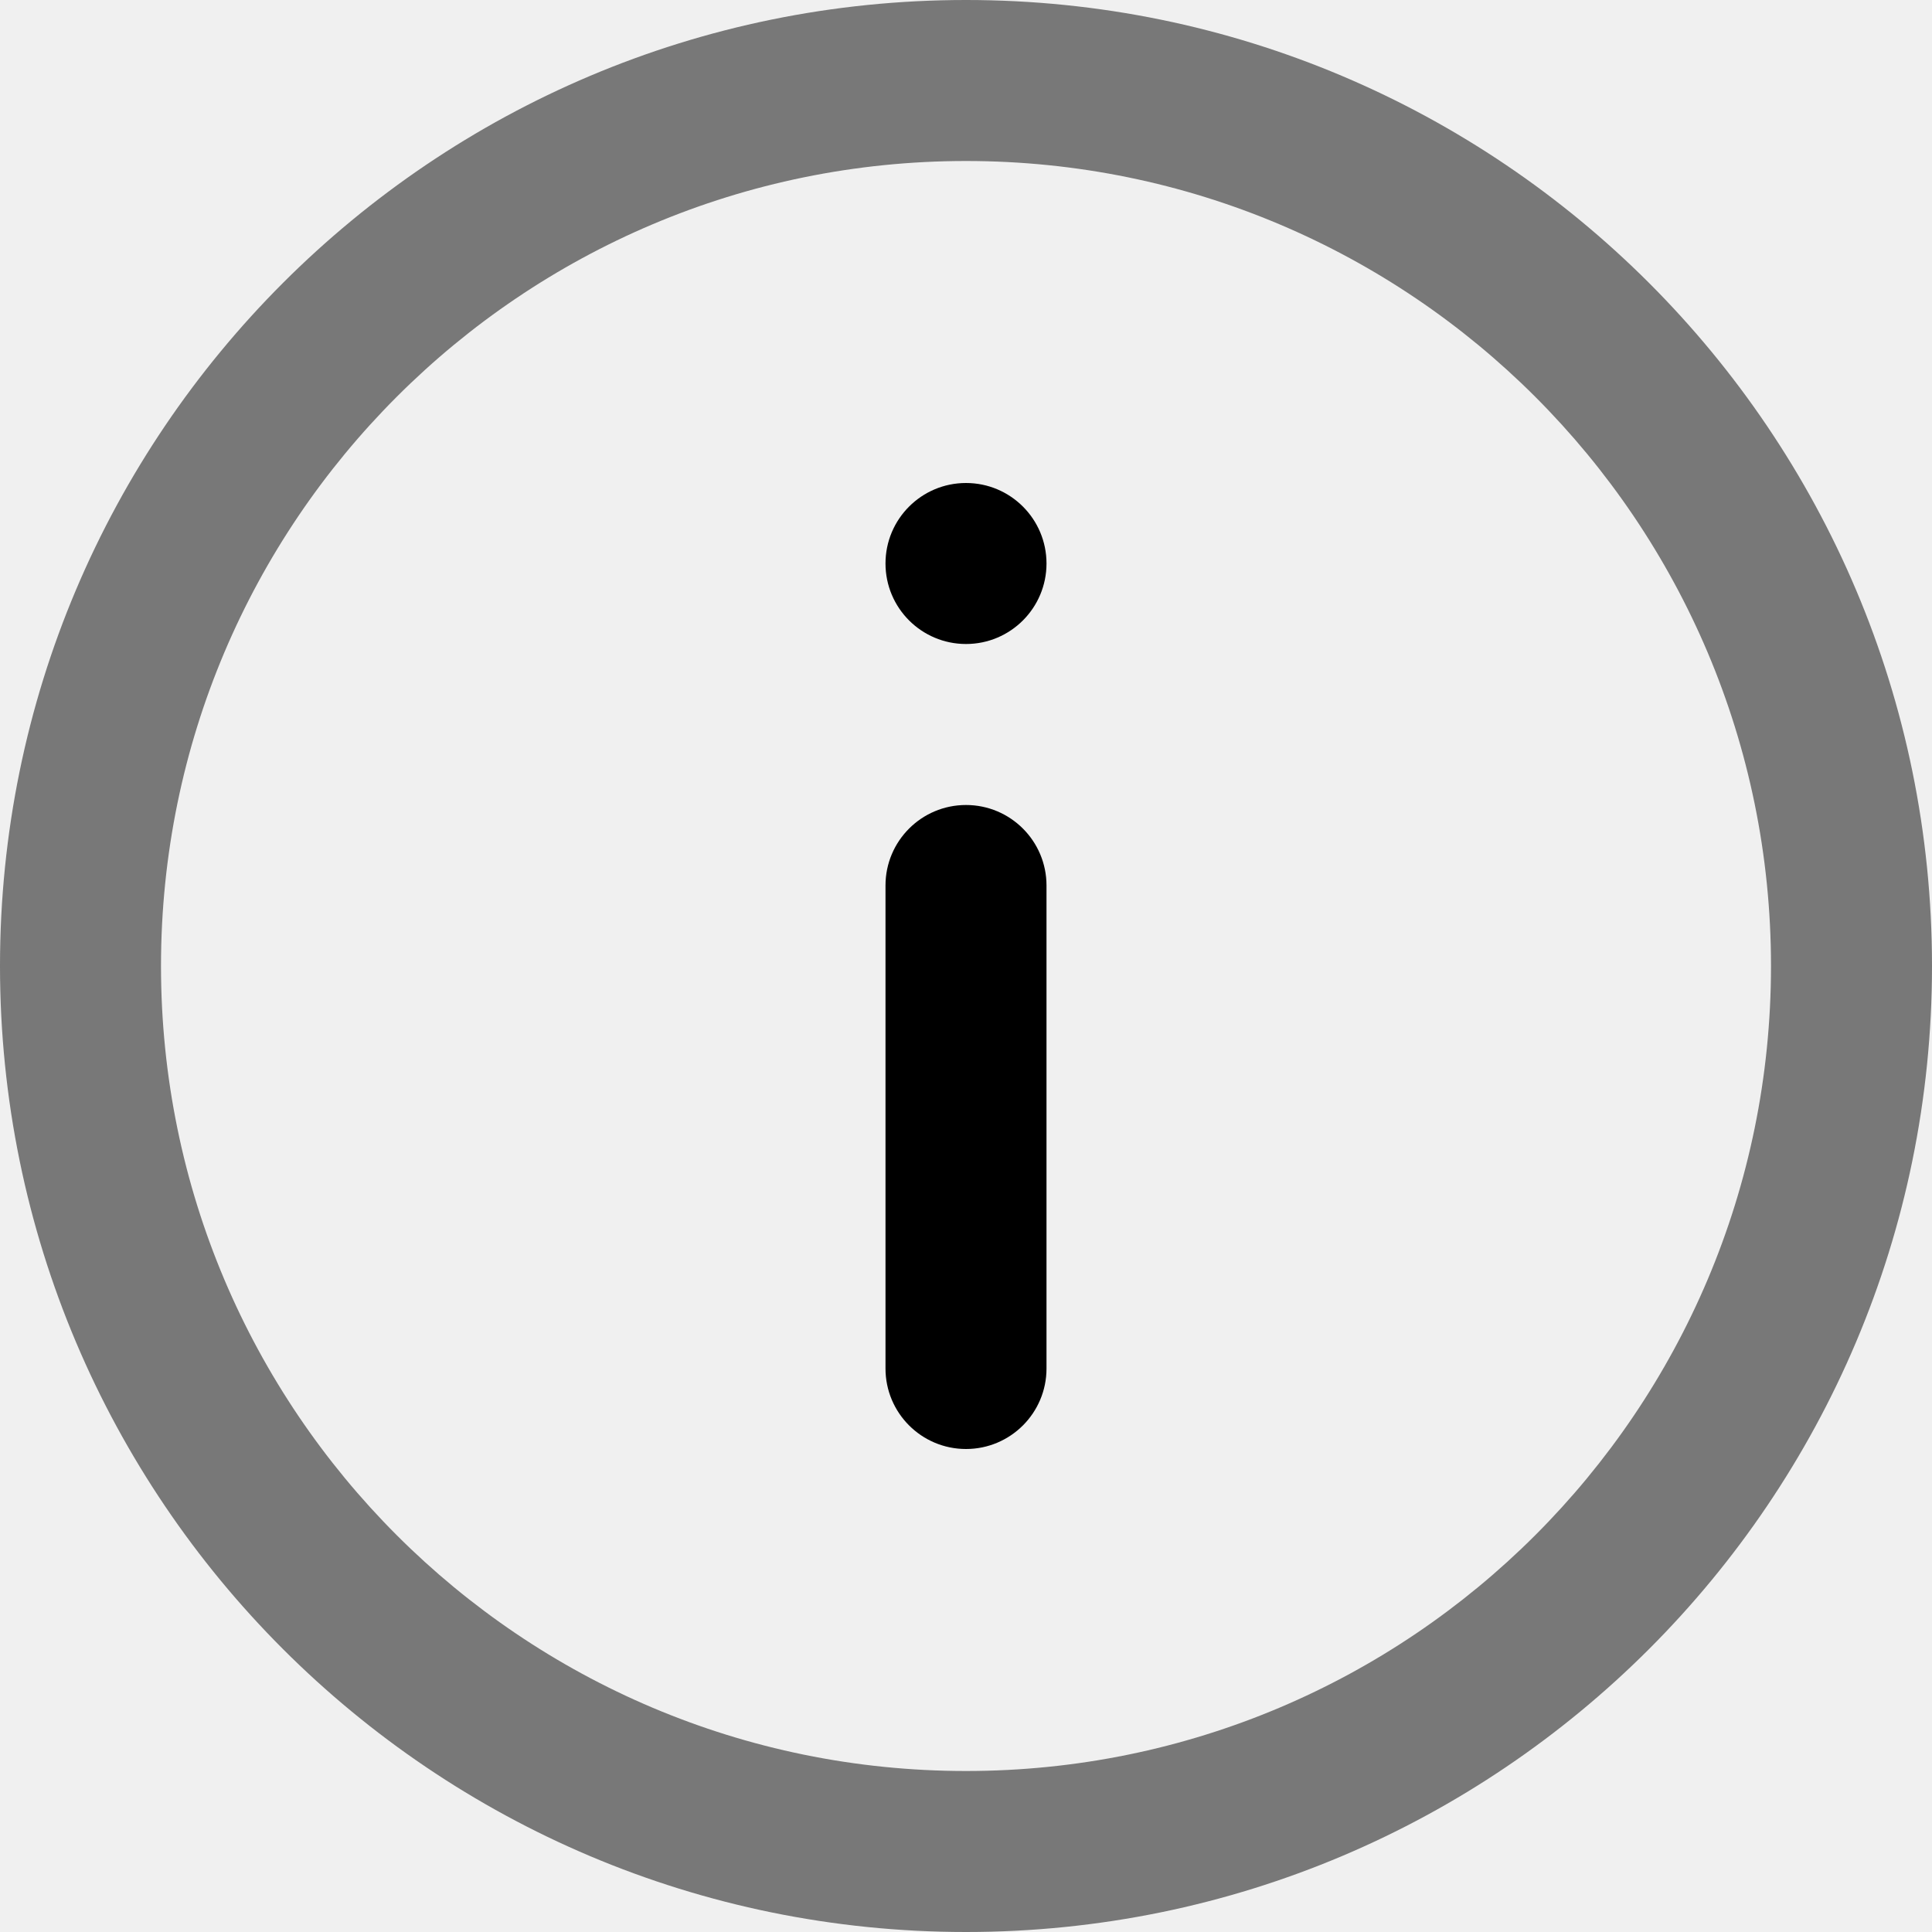
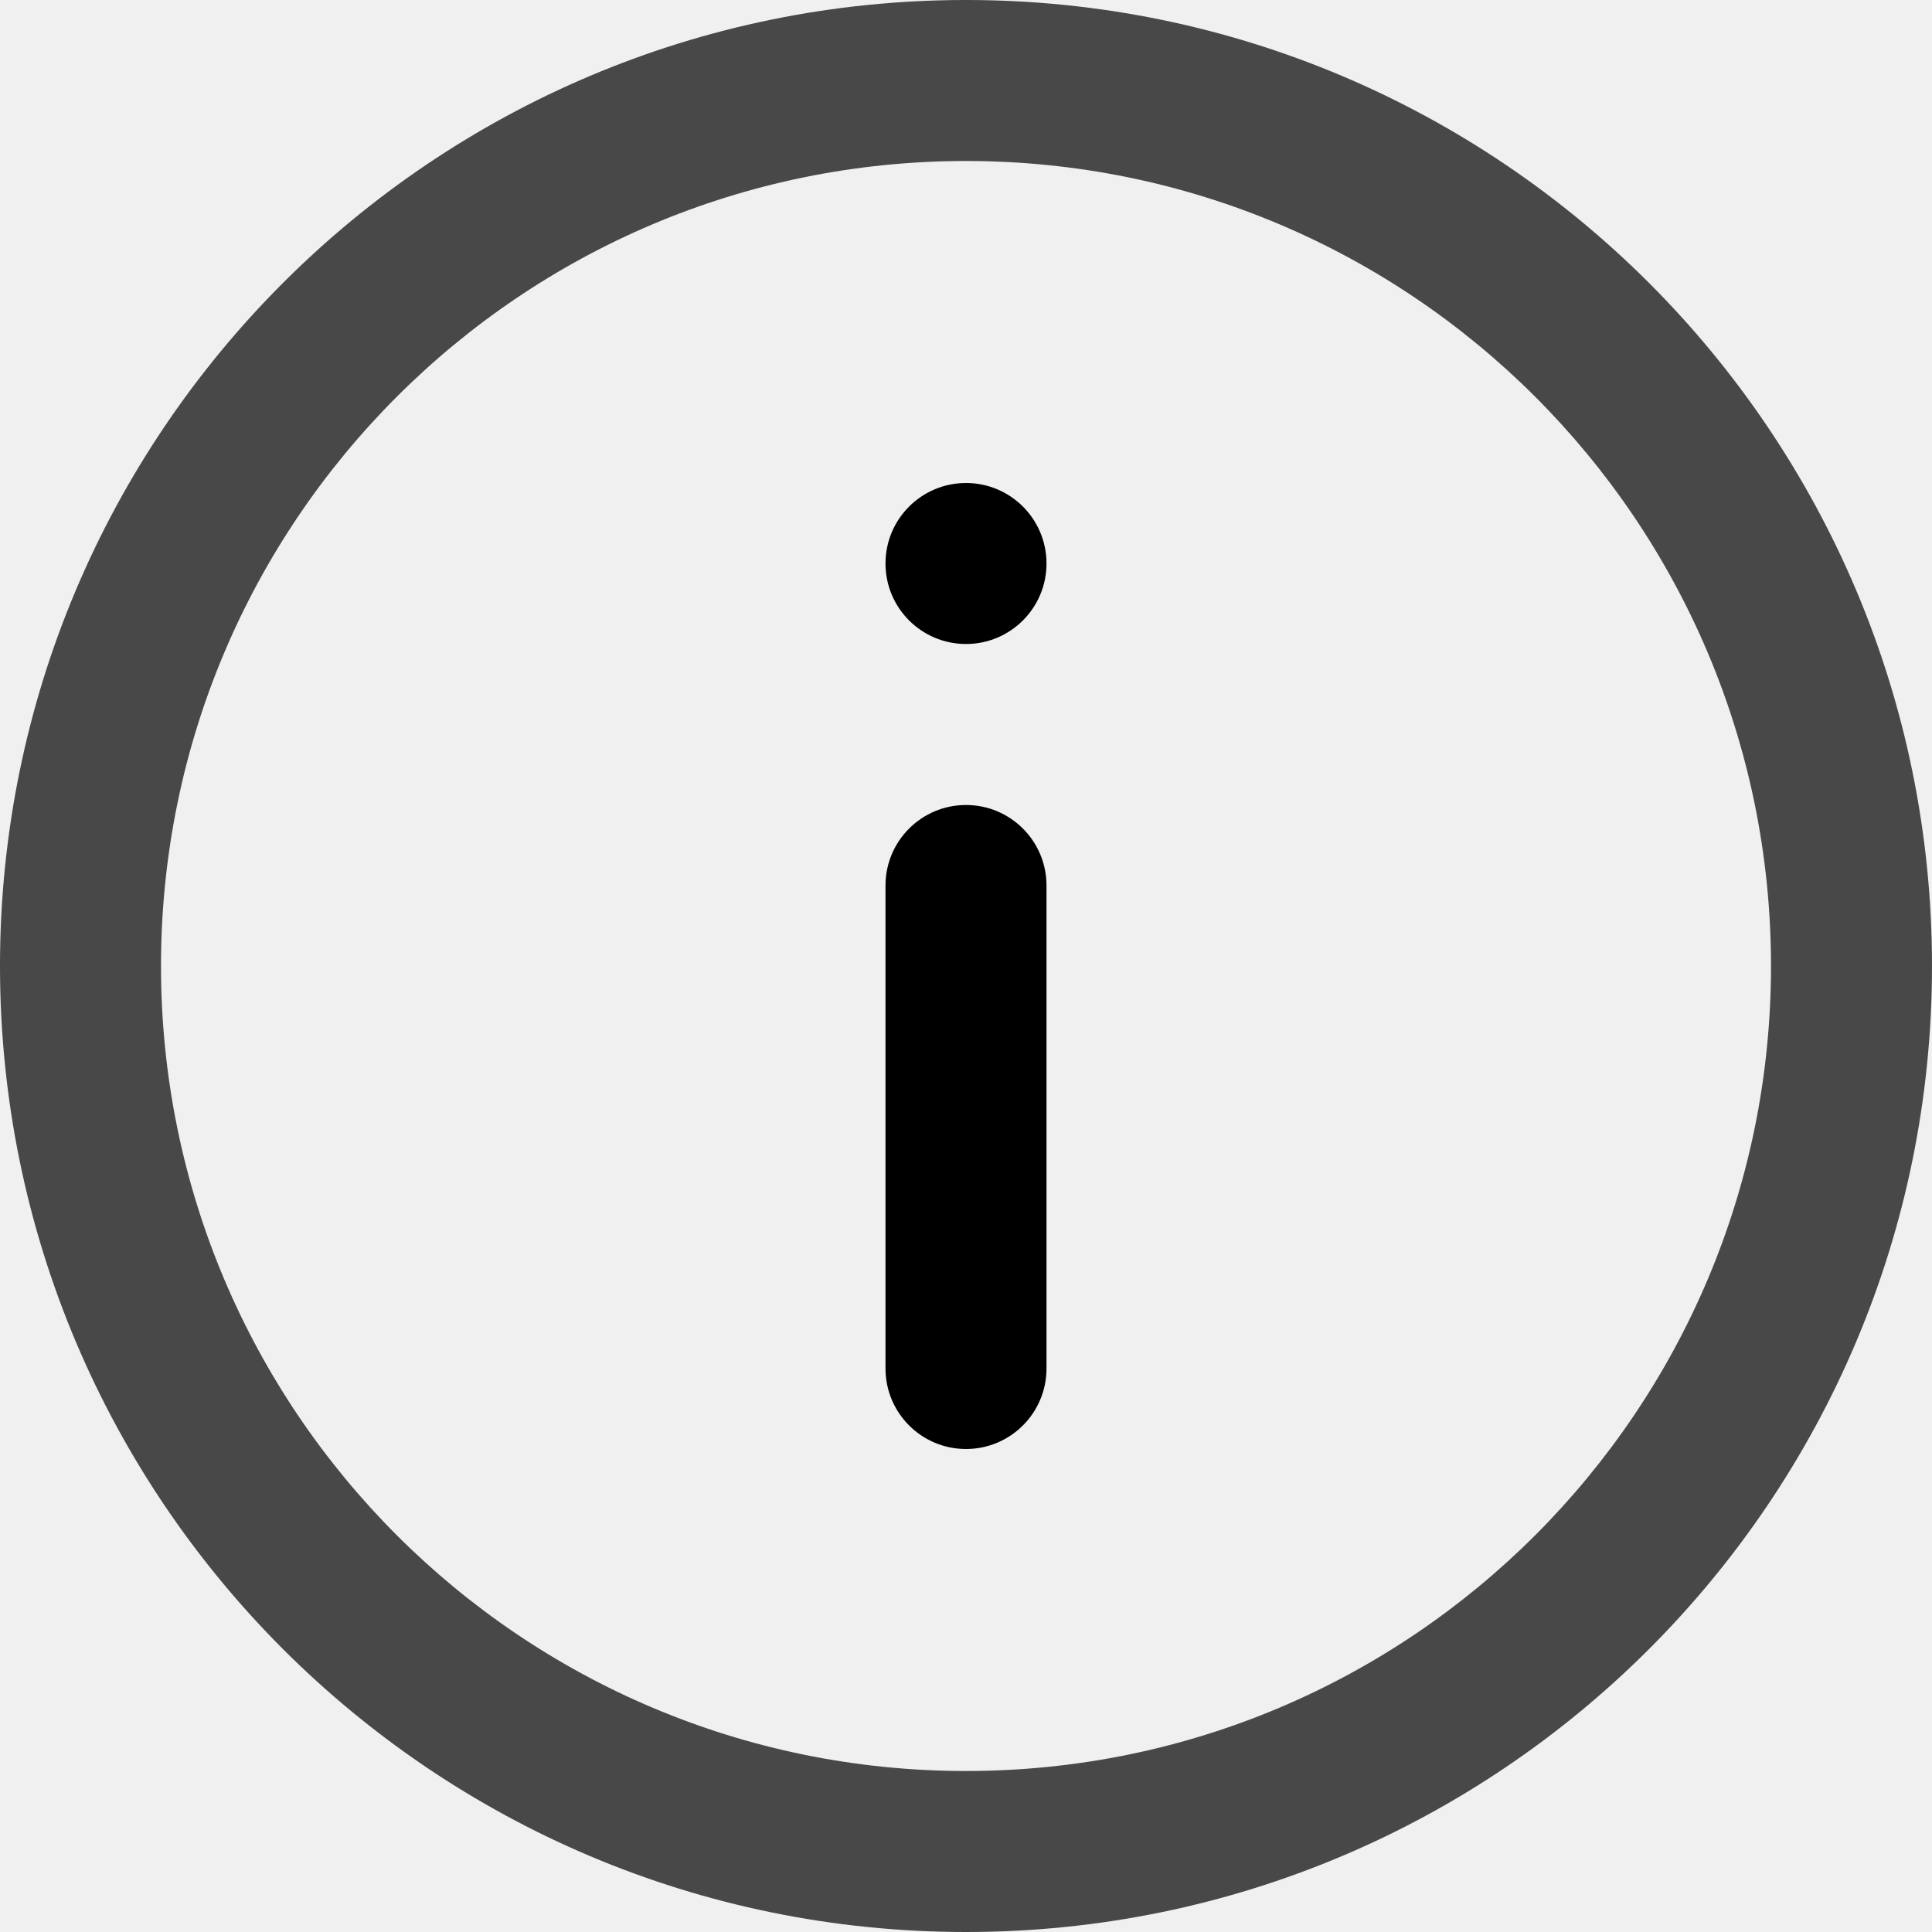
<svg xmlns="http://www.w3.org/2000/svg" width="24" height="24" viewBox="0 0 24 24">
-   <path opacity=".5" fill-rule="evenodd" clip-rule="evenodd" d="M12 2C6.477 2 2 6.477 2 12s4.477 10 10 10 10-4.477 10-10S17.523 2 12 2ZM0 12C0 5.373 5.373 0 12 0s12 5.373 12 12-5.373 12-12 12S0 18.627 0 12Z" />
-   <path fill-rule="evenodd" clip-rule="evenodd" d="M12 10a1 1 0 0 1 1 1v6a1 1 0 1 1-2 0v-6a1 1 0 0 1 1-1Z" />
-   <path d="M12 8a1 1 0 1 0 0-2 1 1 0 0 0 0 2Z" />
+   <g clip-path="url(#a)">
+     <path opacity=".7" fill-rule="evenodd" clip-rule="evenodd" d="M12 2C6.477 2 2 6.477 2 12s4.477 10 10 10 10-4.477 10-10S17.523 2 12 2ZM0 12C0 5.373 5.373 0 12 0s12 5.373 12 12-5.373 12-12 12S0 18.627 0 12Z" />
+     <path fill-rule="evenodd" clip-rule="evenodd" d="M12 10a1 1 0 0 1 1 1v6a1 1 0 1 1-2 0v-6a1 1 0 0 1 1-1Z" />
+     <path d="M12 8a1 1 0 1 0 0-2 1 1 0 0 0 0 2Z" />
+   </g>
+   <defs>
+     <clipPath id="a">
+       <path fill="#fff" d="M0 0h24v24H0z" />
+     </clipPath>
+   </defs>
</svg>
